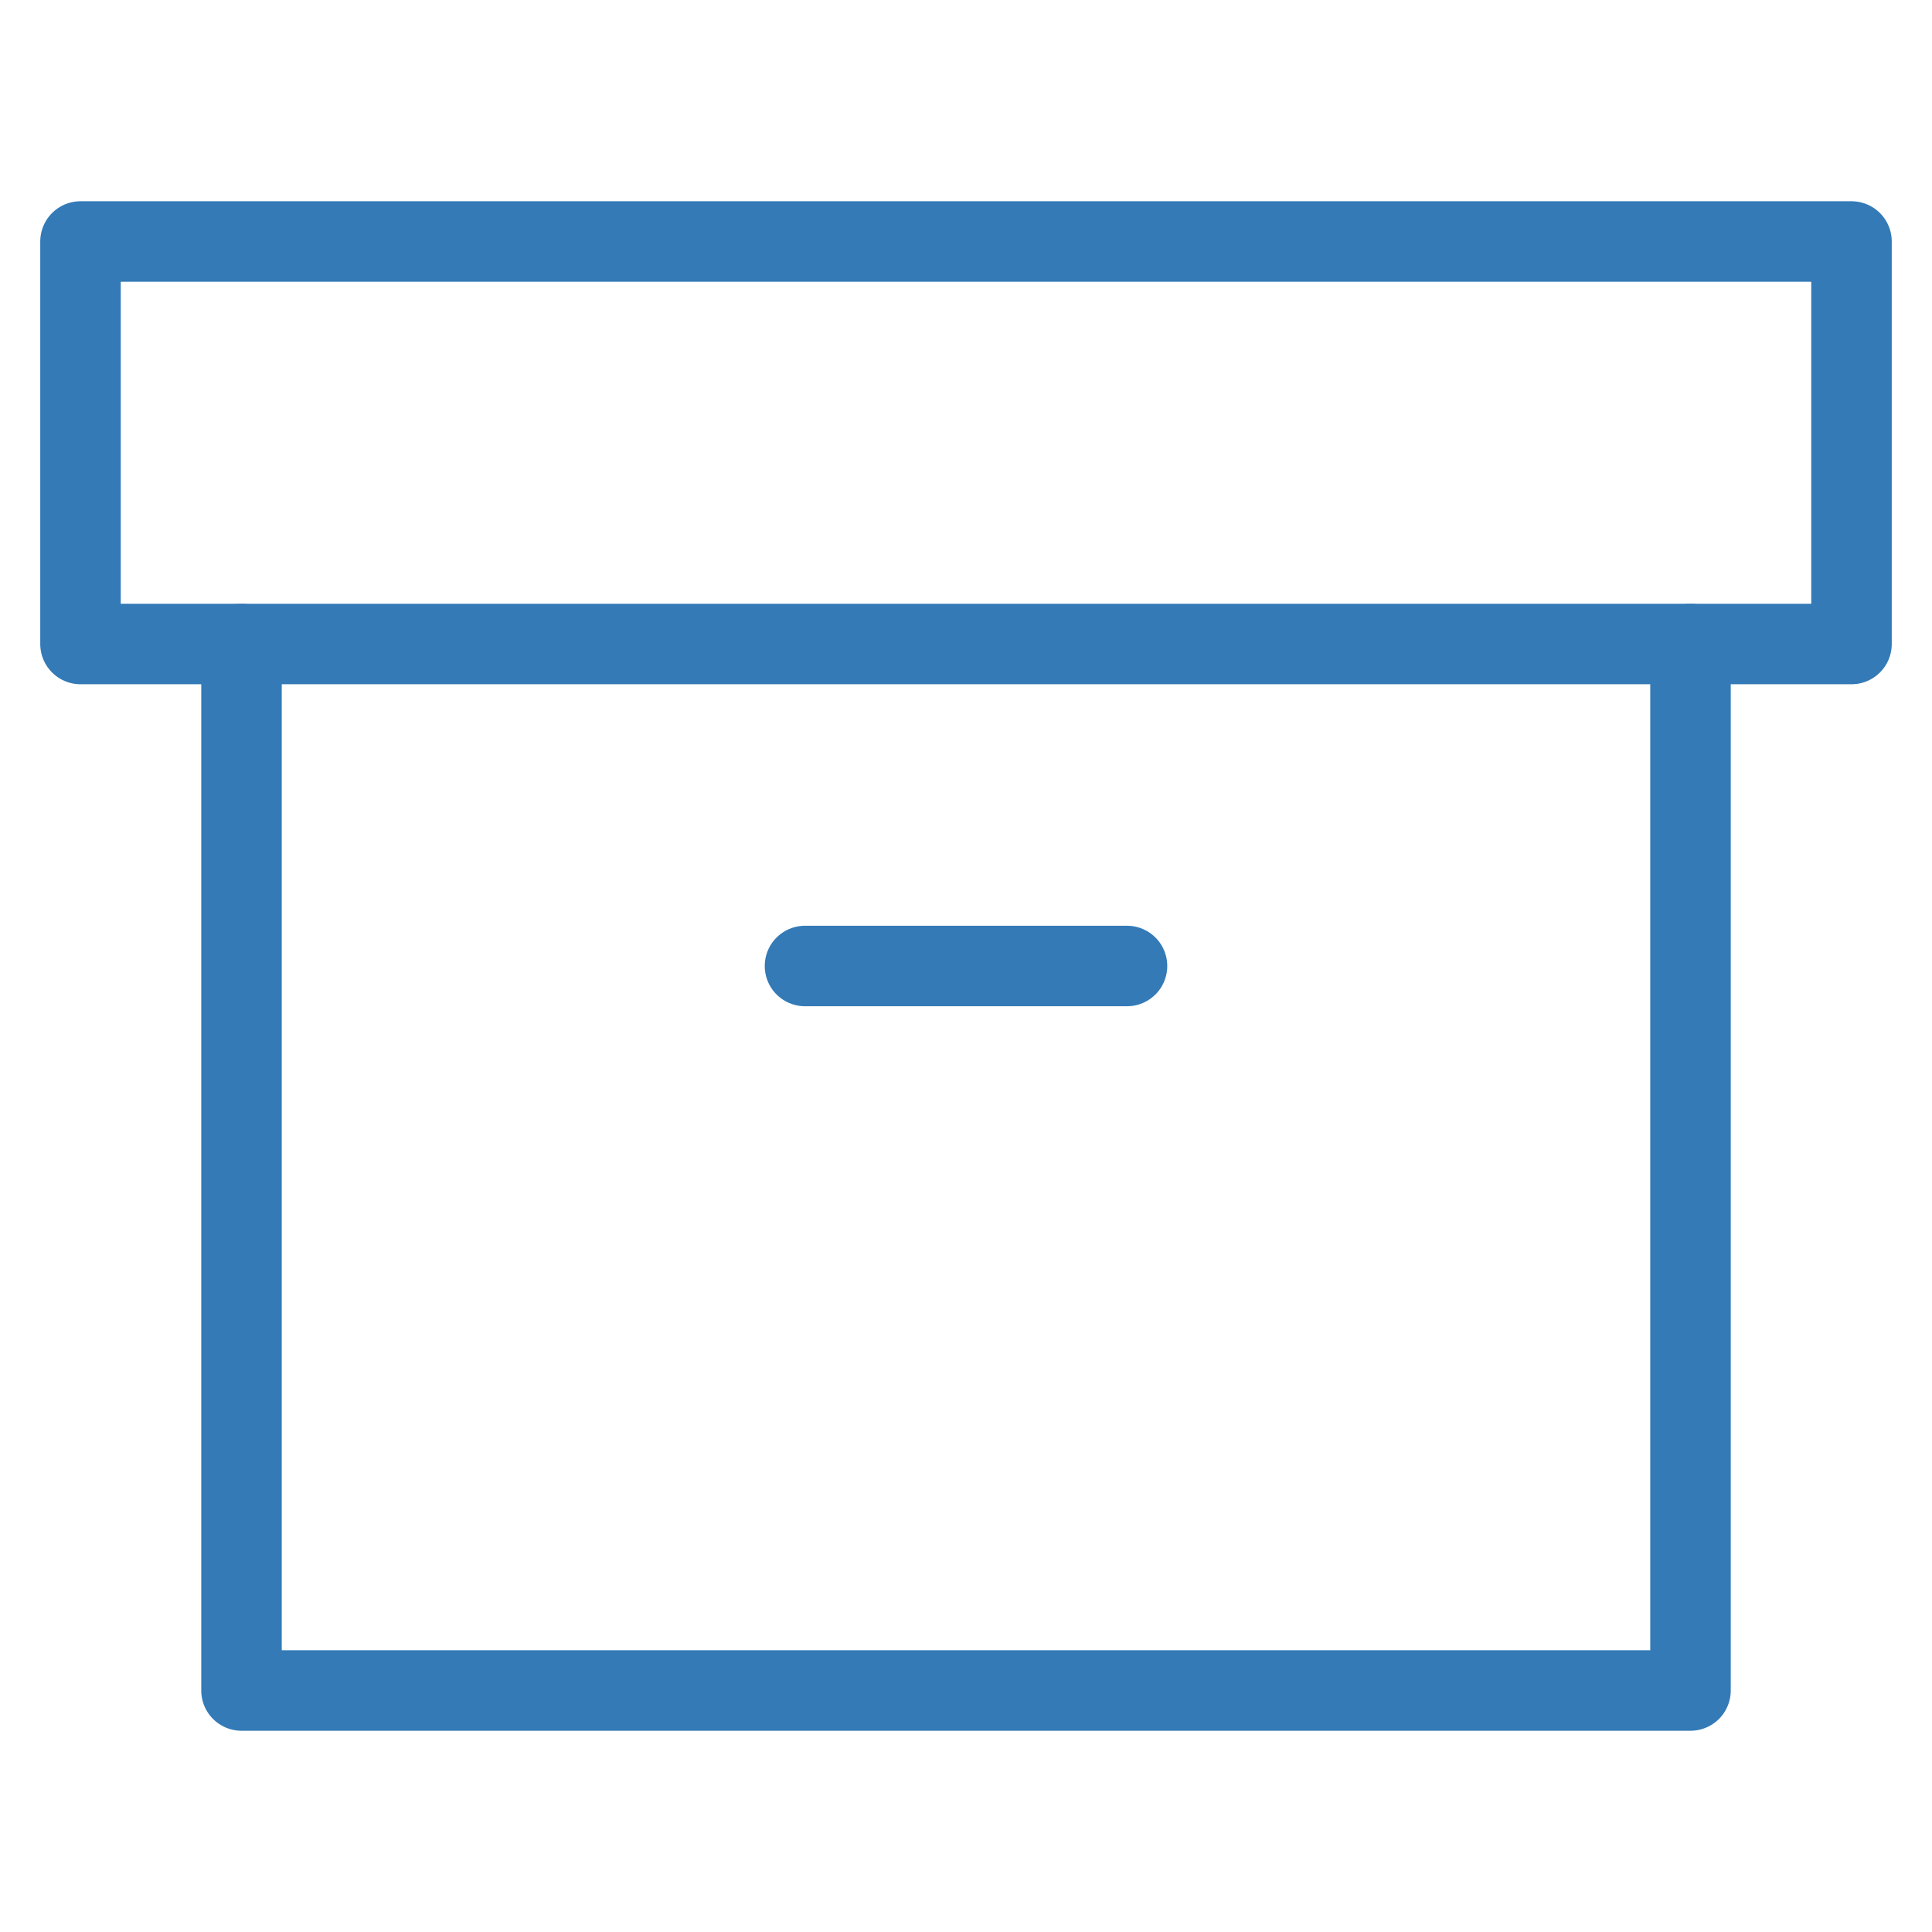
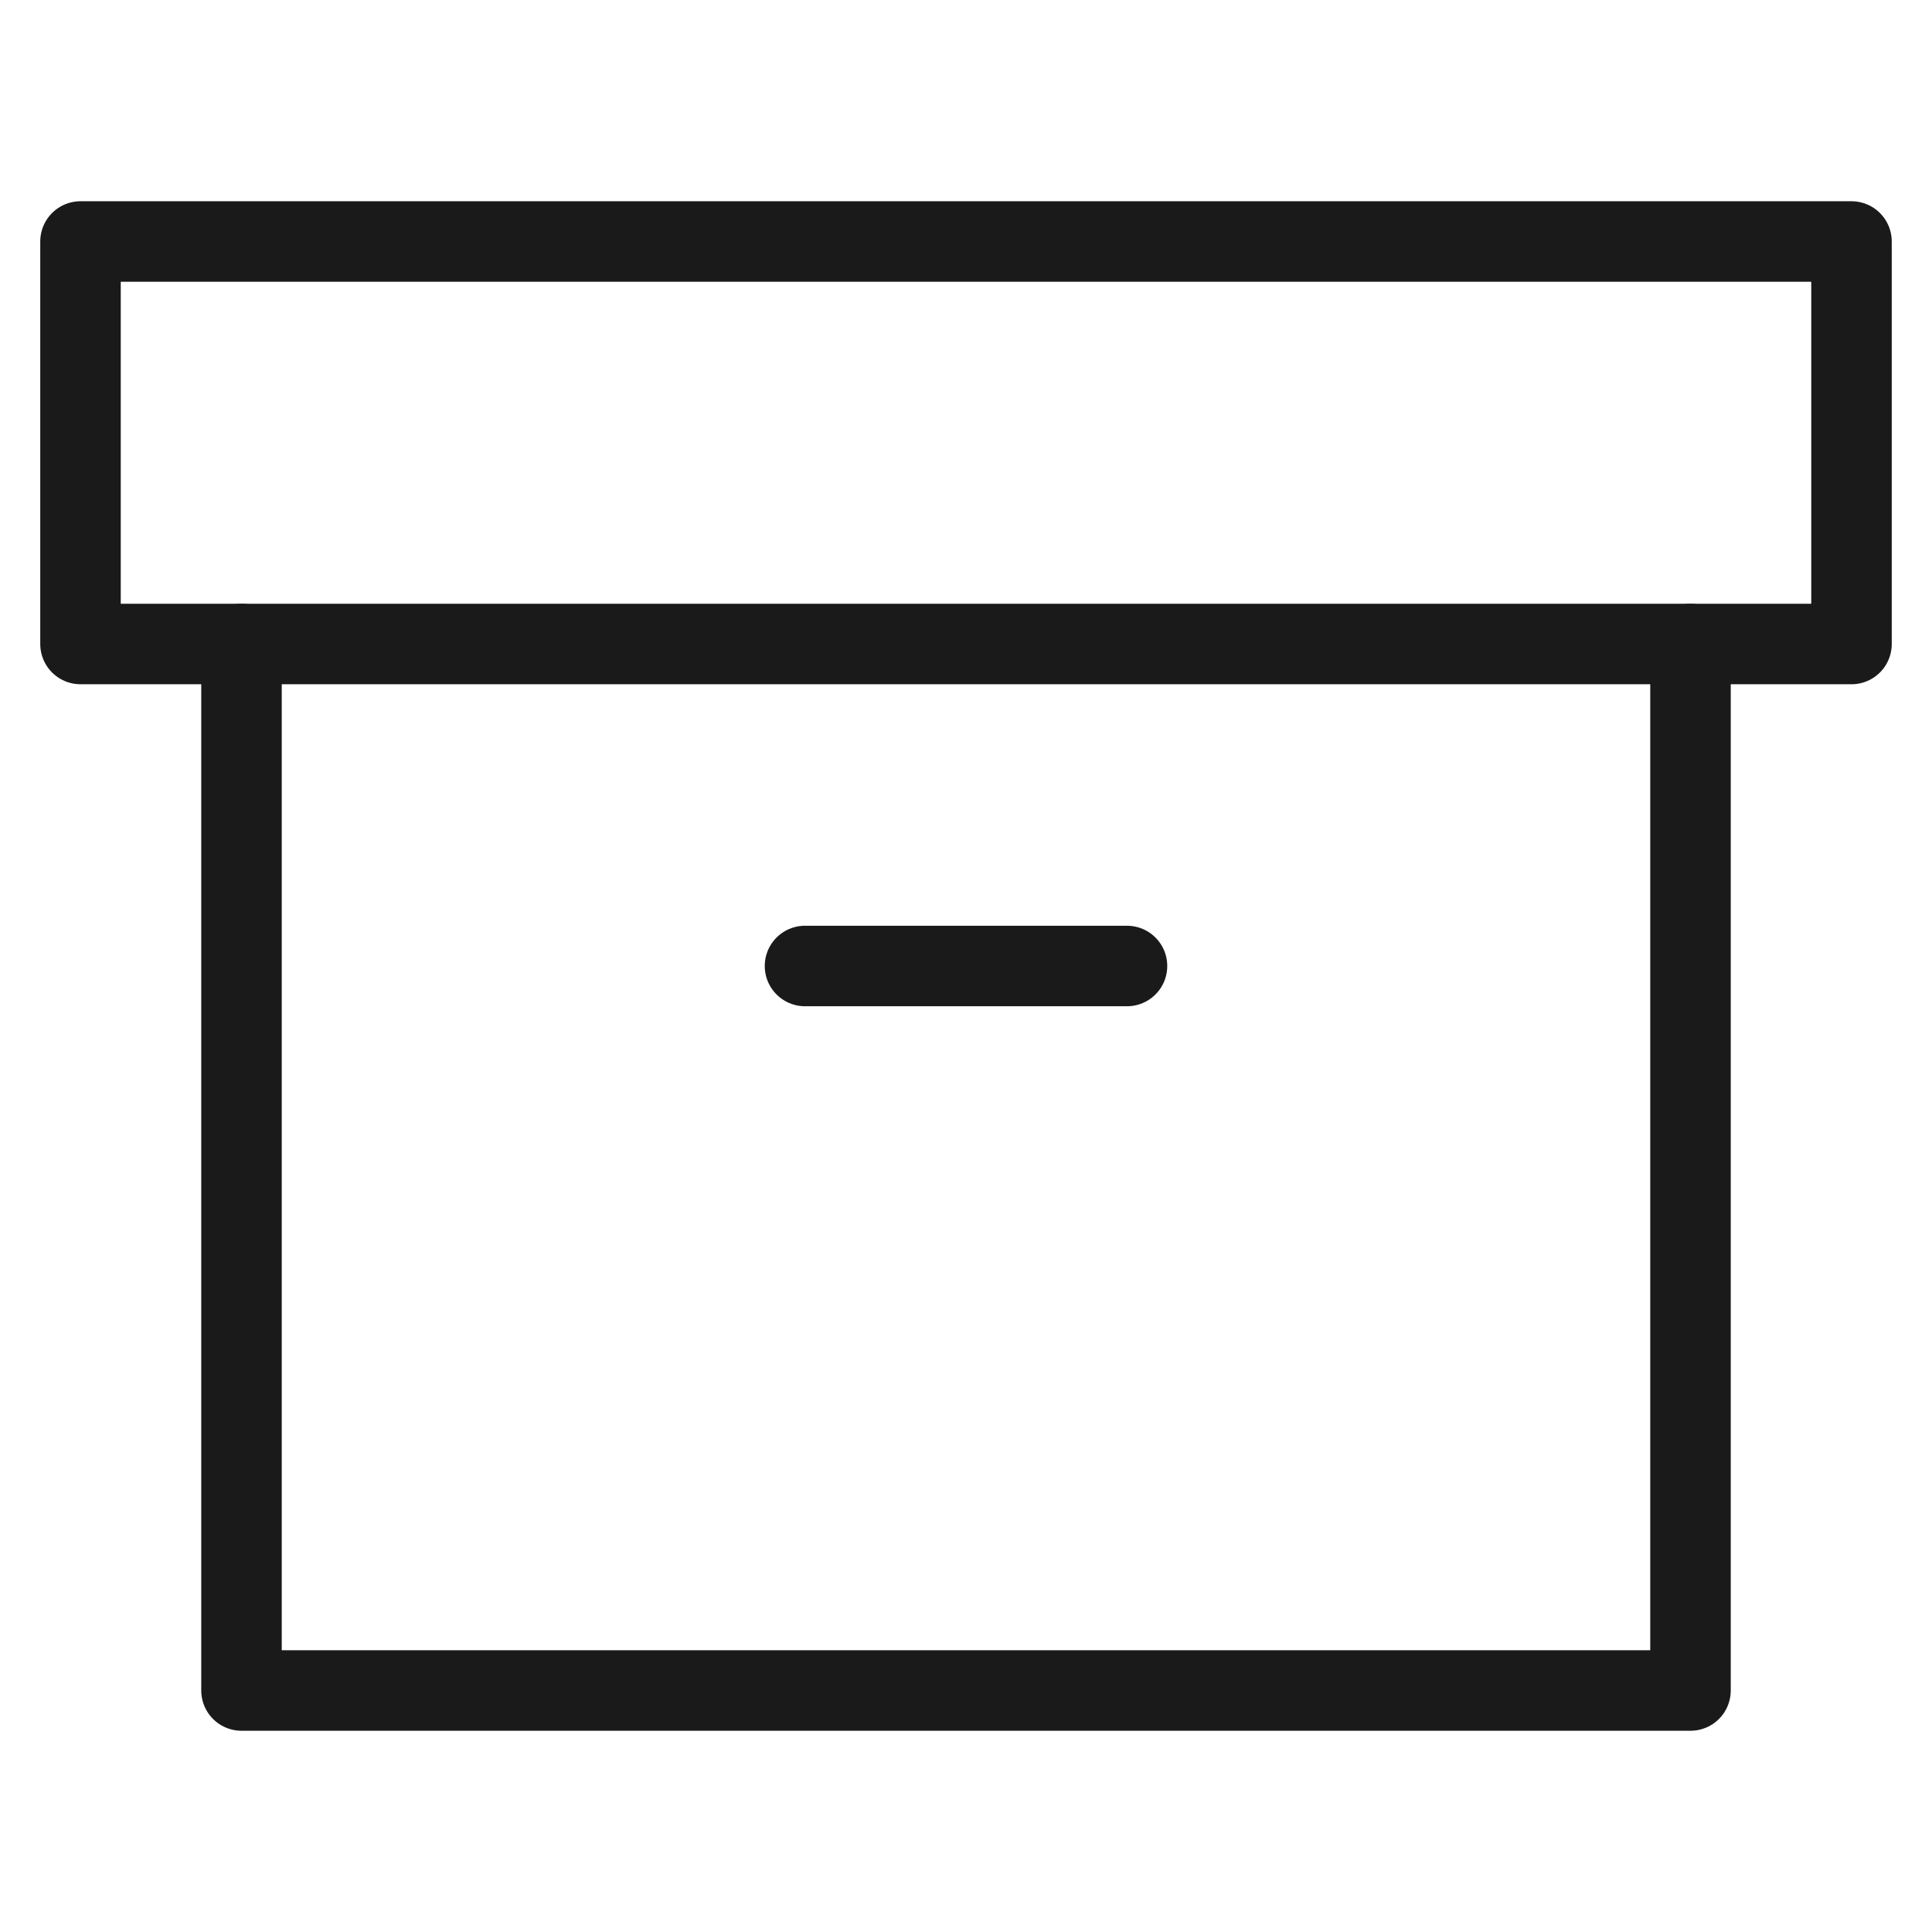
- <svg xmlns="http://www.w3.org/2000/svg" width="24" height="24" viewBox="0 0 24 24" fill="none" stroke="#337AB7" stroke-width="1" stroke-linecap="round" stroke-linejoin="round" class="feather feather-archive">
+ <svg xmlns="http://www.w3.org/2000/svg" width="24" height="24" viewBox="0 0 24 24" fill="none" stroke="#1a1a1a" stroke-width="1" stroke-linecap="round" stroke-linejoin="round" class="feather feather-archive">
  <polyline points="21 8 21 21 3 21 3 8" />
  <rect x="1" y="3" width="22" height="5" />
  <line x1="10" y1="12" x2="14" y2="12" />
</svg>
